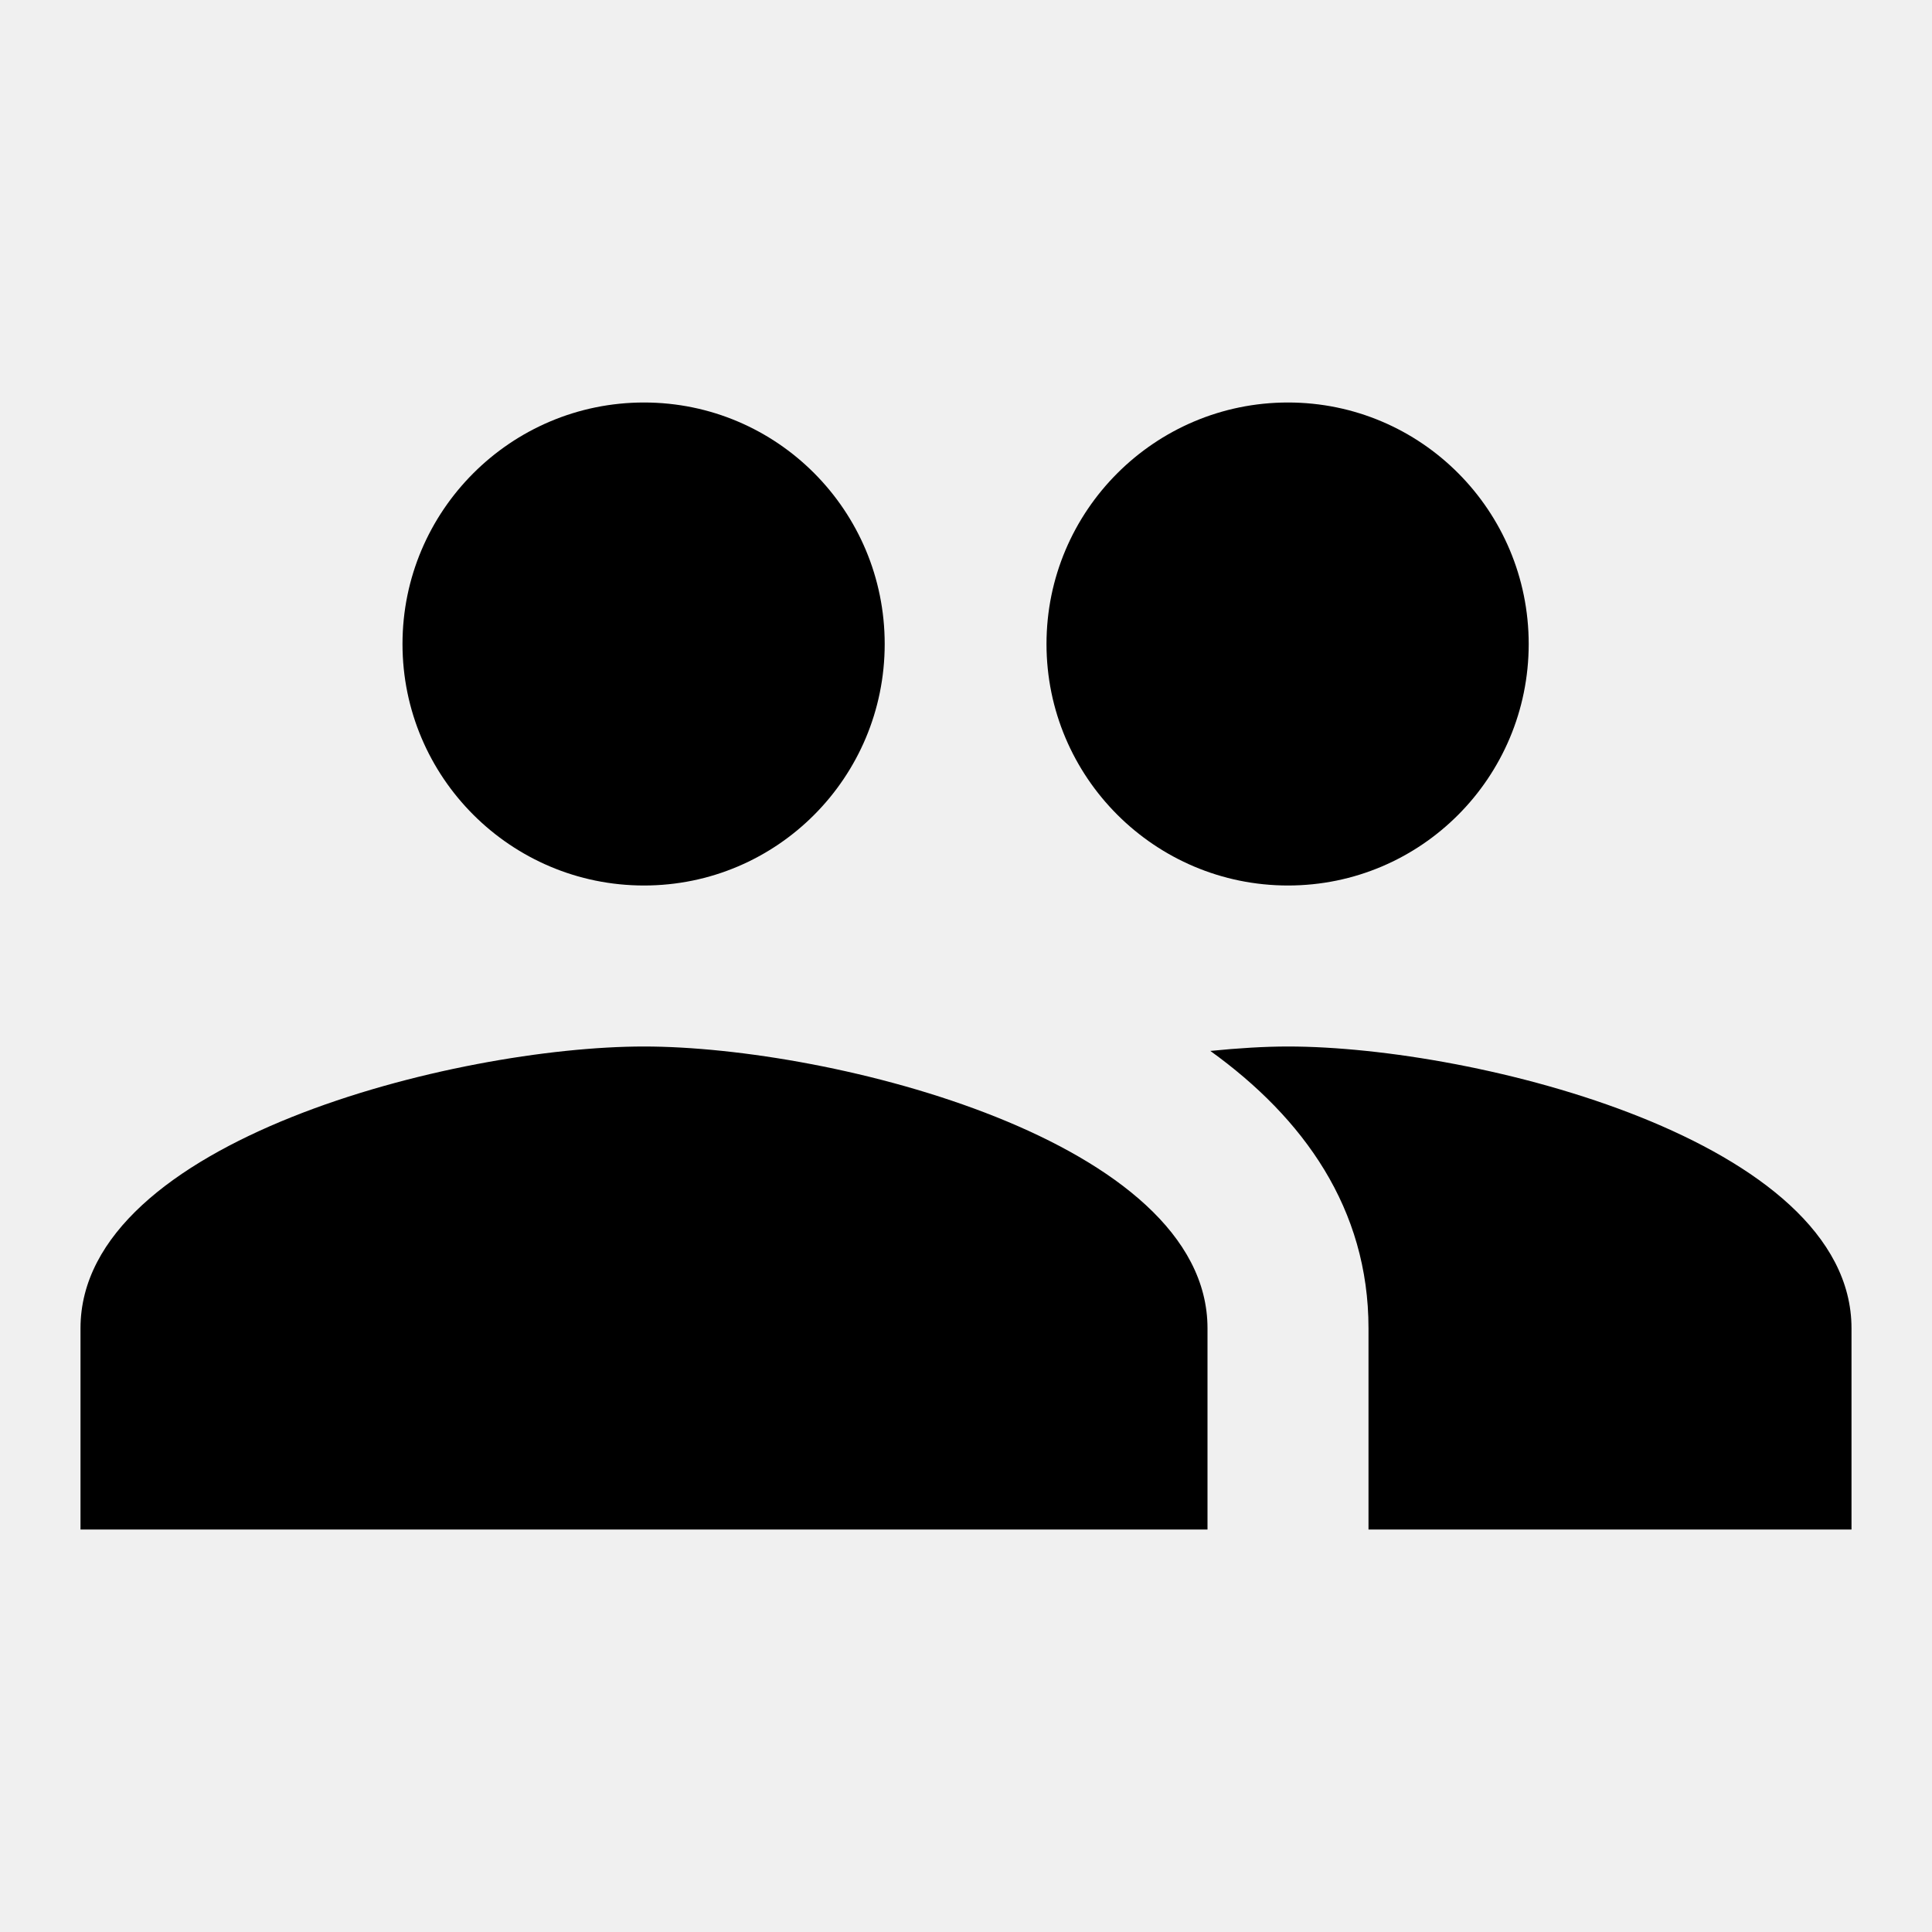
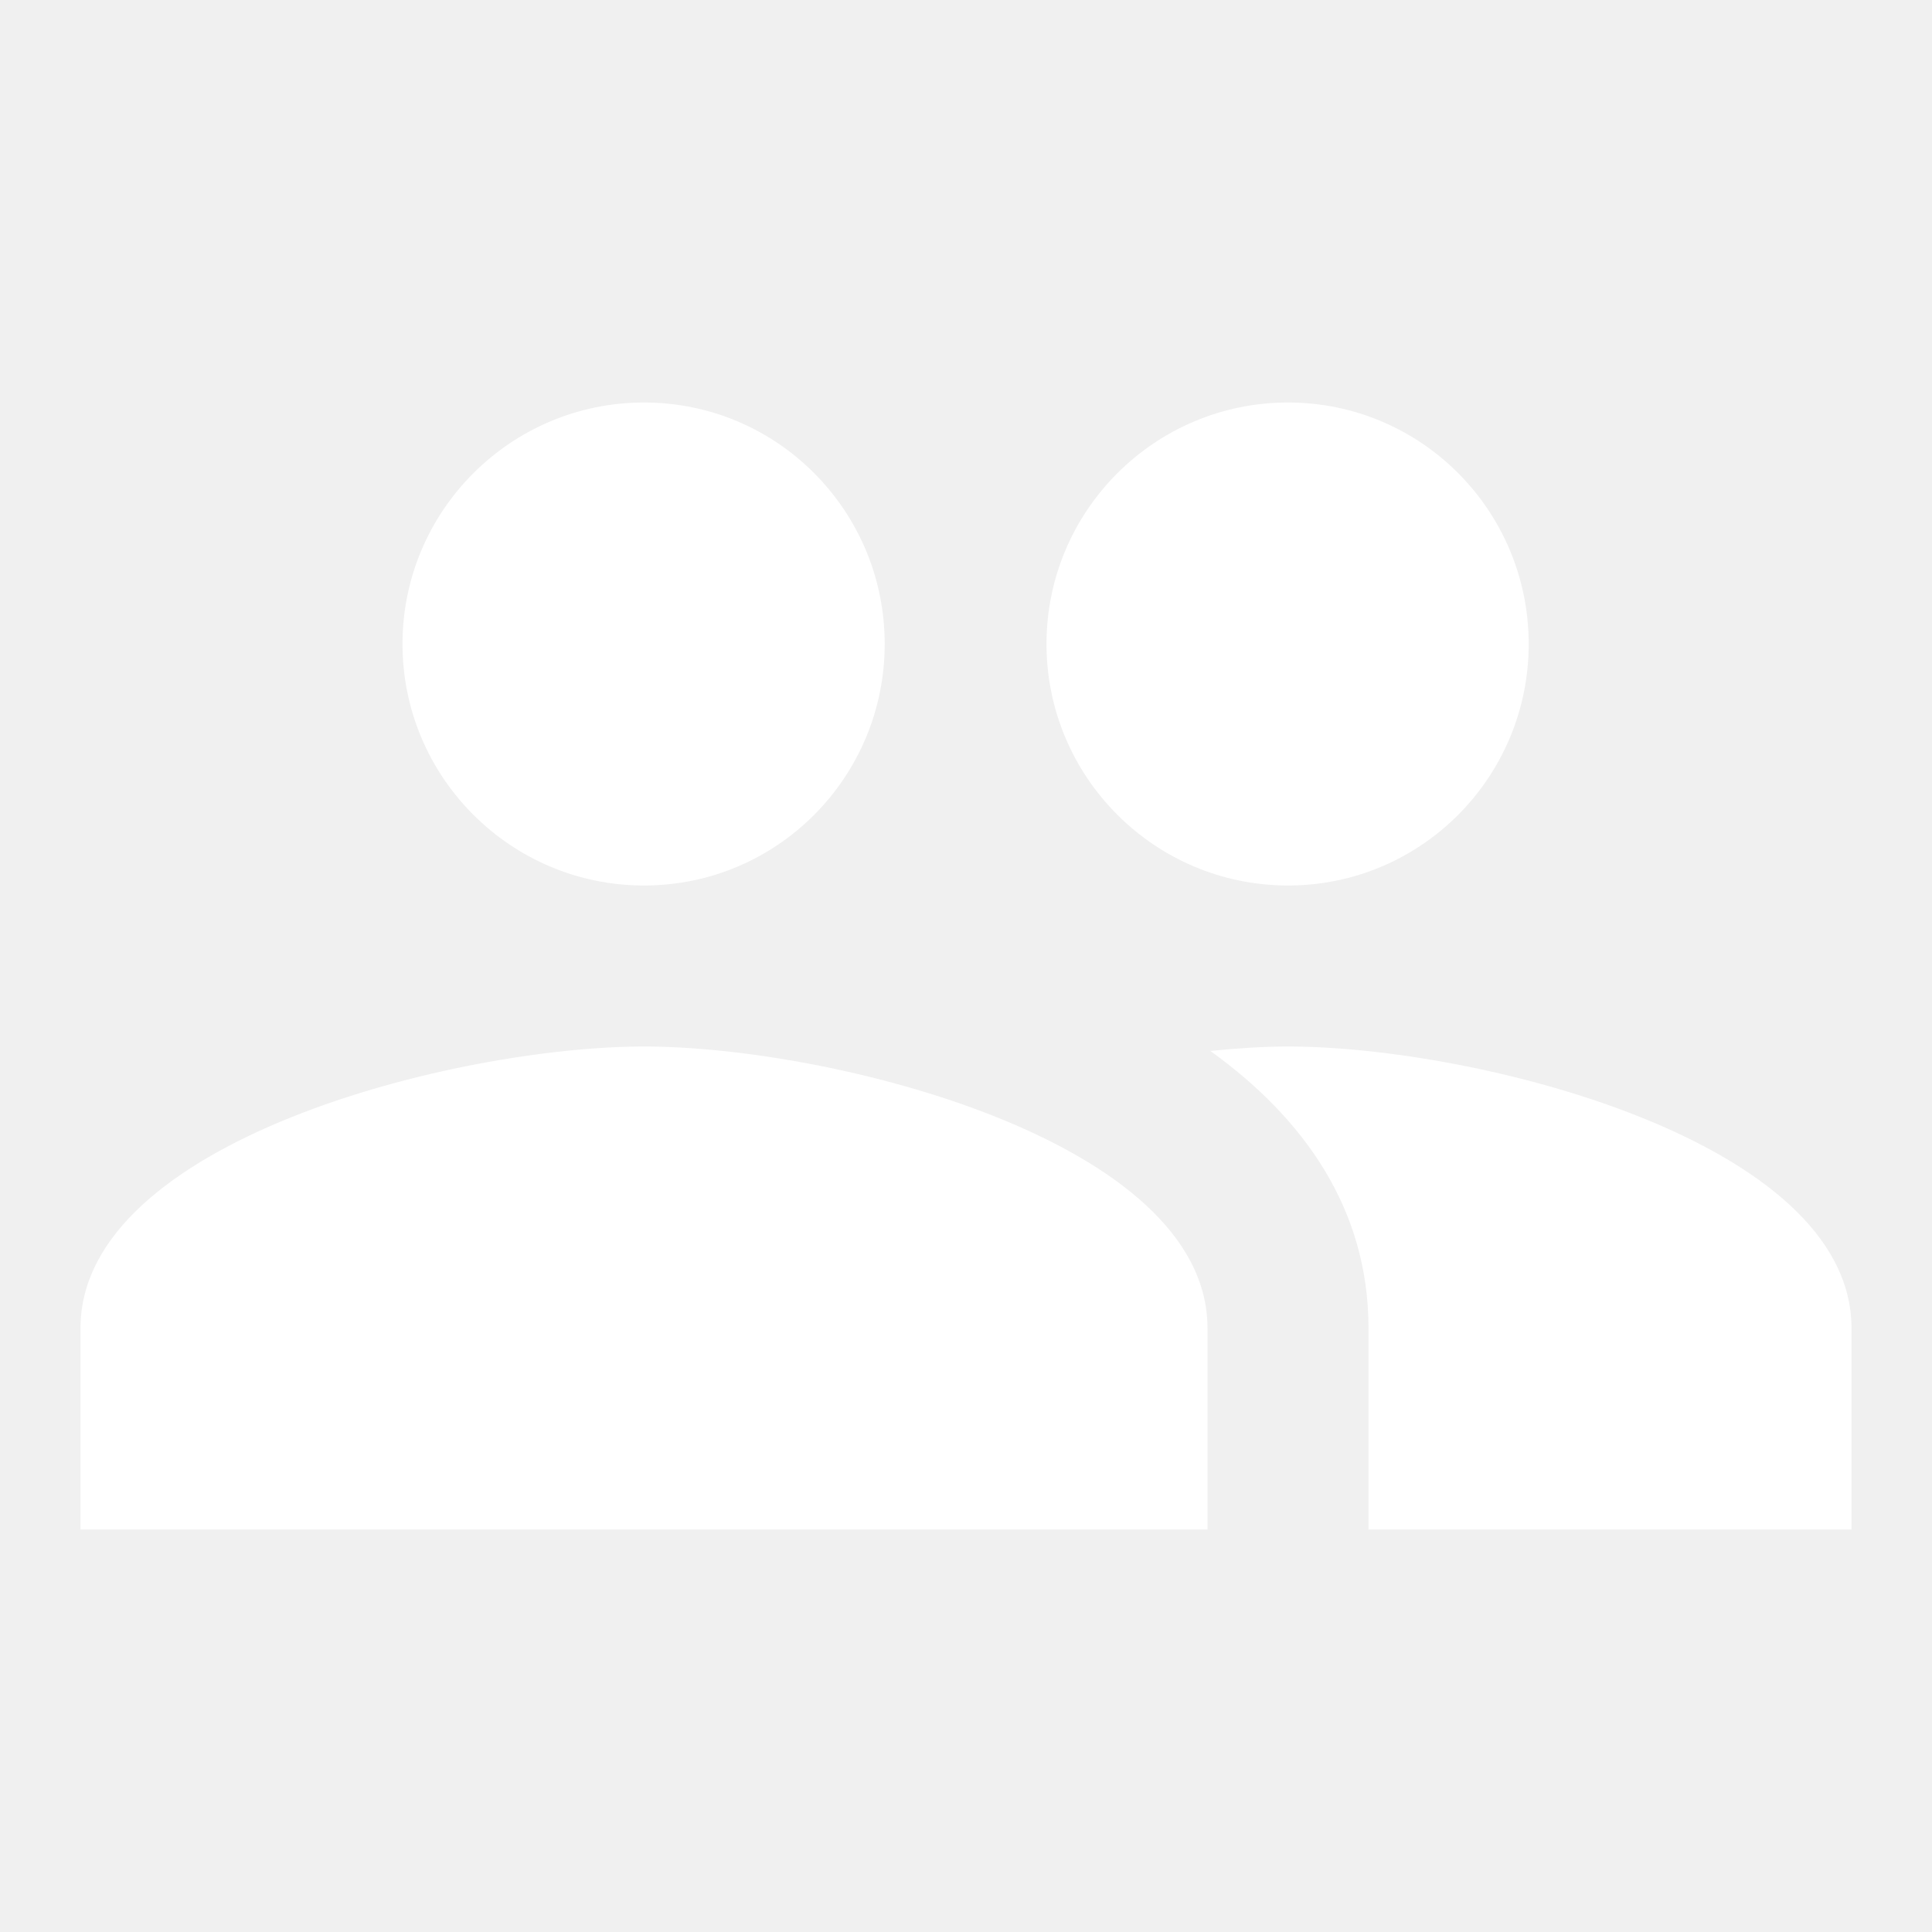
- <svg xmlns="http://www.w3.org/2000/svg" width="48" height="48" viewBox="0 0 48 48">
+ <svg xmlns="http://www.w3.org/2000/svg" width="48" height="48" viewBox="0 0 48 48" fill="#FFFFFF">
  <path d="M32 22c3.31 0 5.98-2.69 5.98-6s-2.67-6-5.98-6c-3.31 0-6 2.69-6 6s2.69 6 6 6zm-16 0c3.31 0 5.98-2.69 5.98-6s-2.67-6-5.98-6c-3.31 0-6 2.69-6 6s2.69 6 6 6zm0 4c-4.67 0-14 2.34-14 7v5h28v-5c0-4.66-9.33-7-14-7zm16 0c-.58 0-1.23.04-1.93.11C32.39 27.78 34 30.03 34 33v5h12v-5c0-4.66-9.33-7-14-7z" />
</svg>
